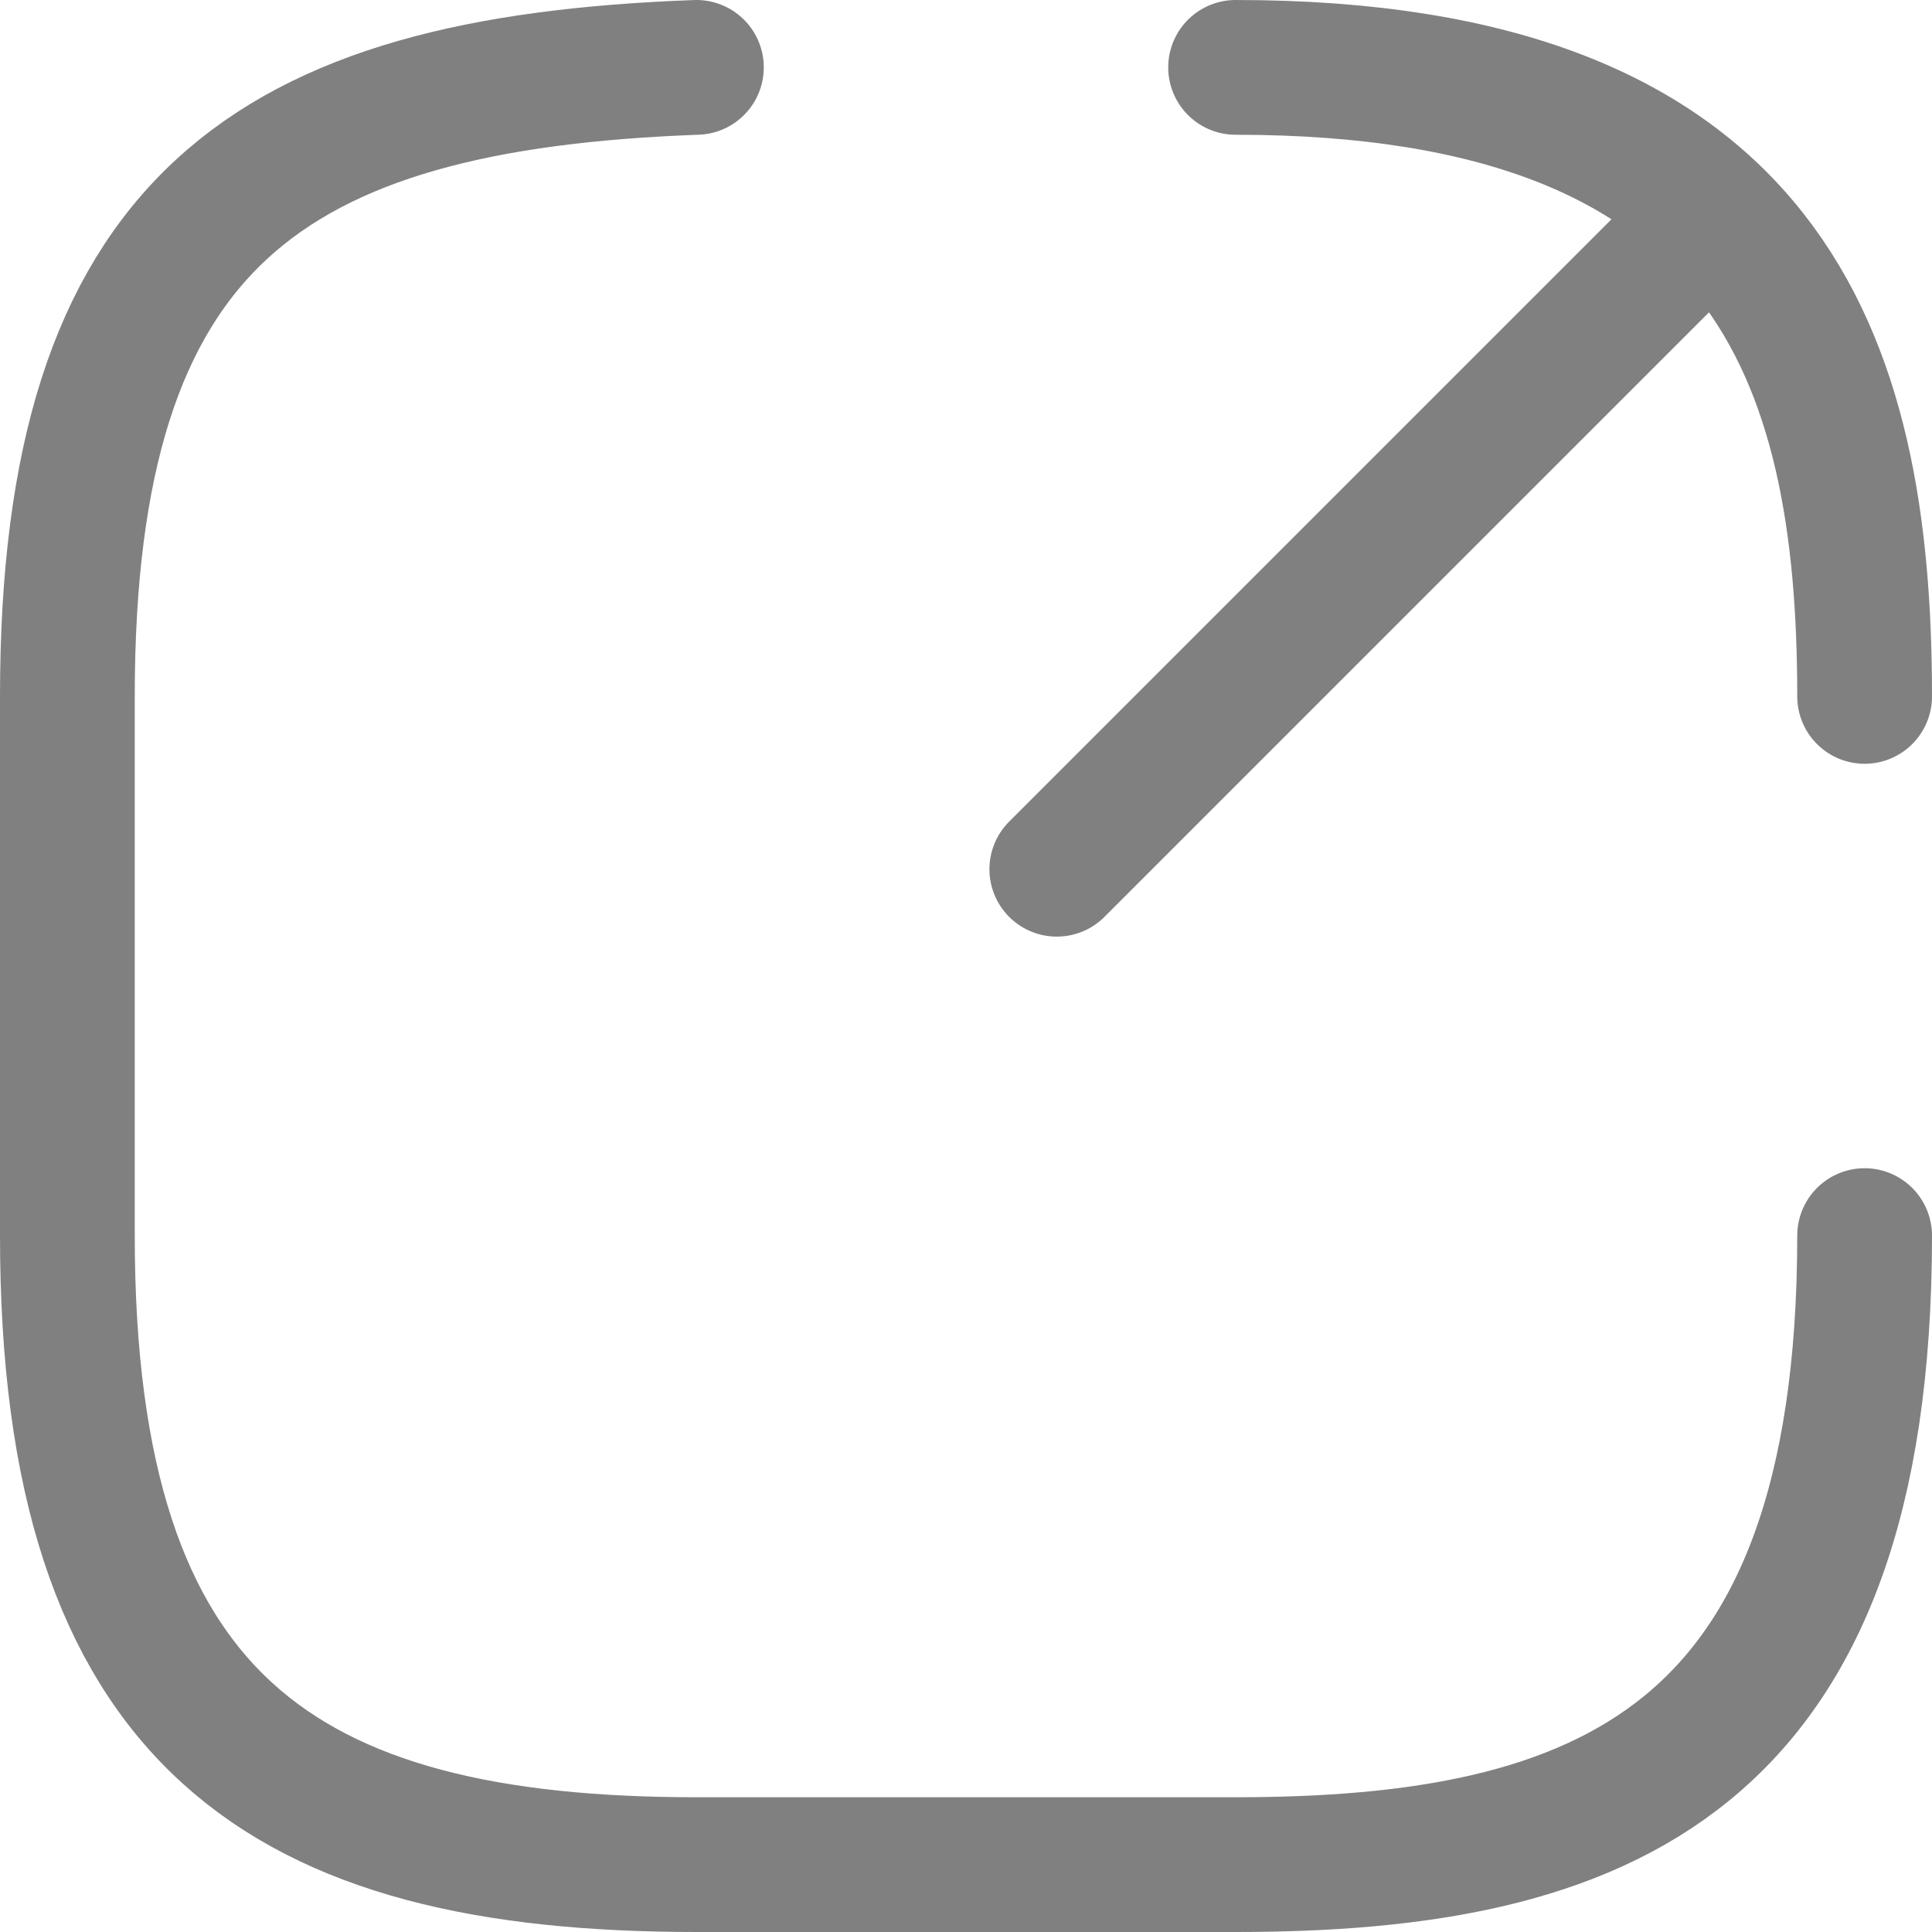
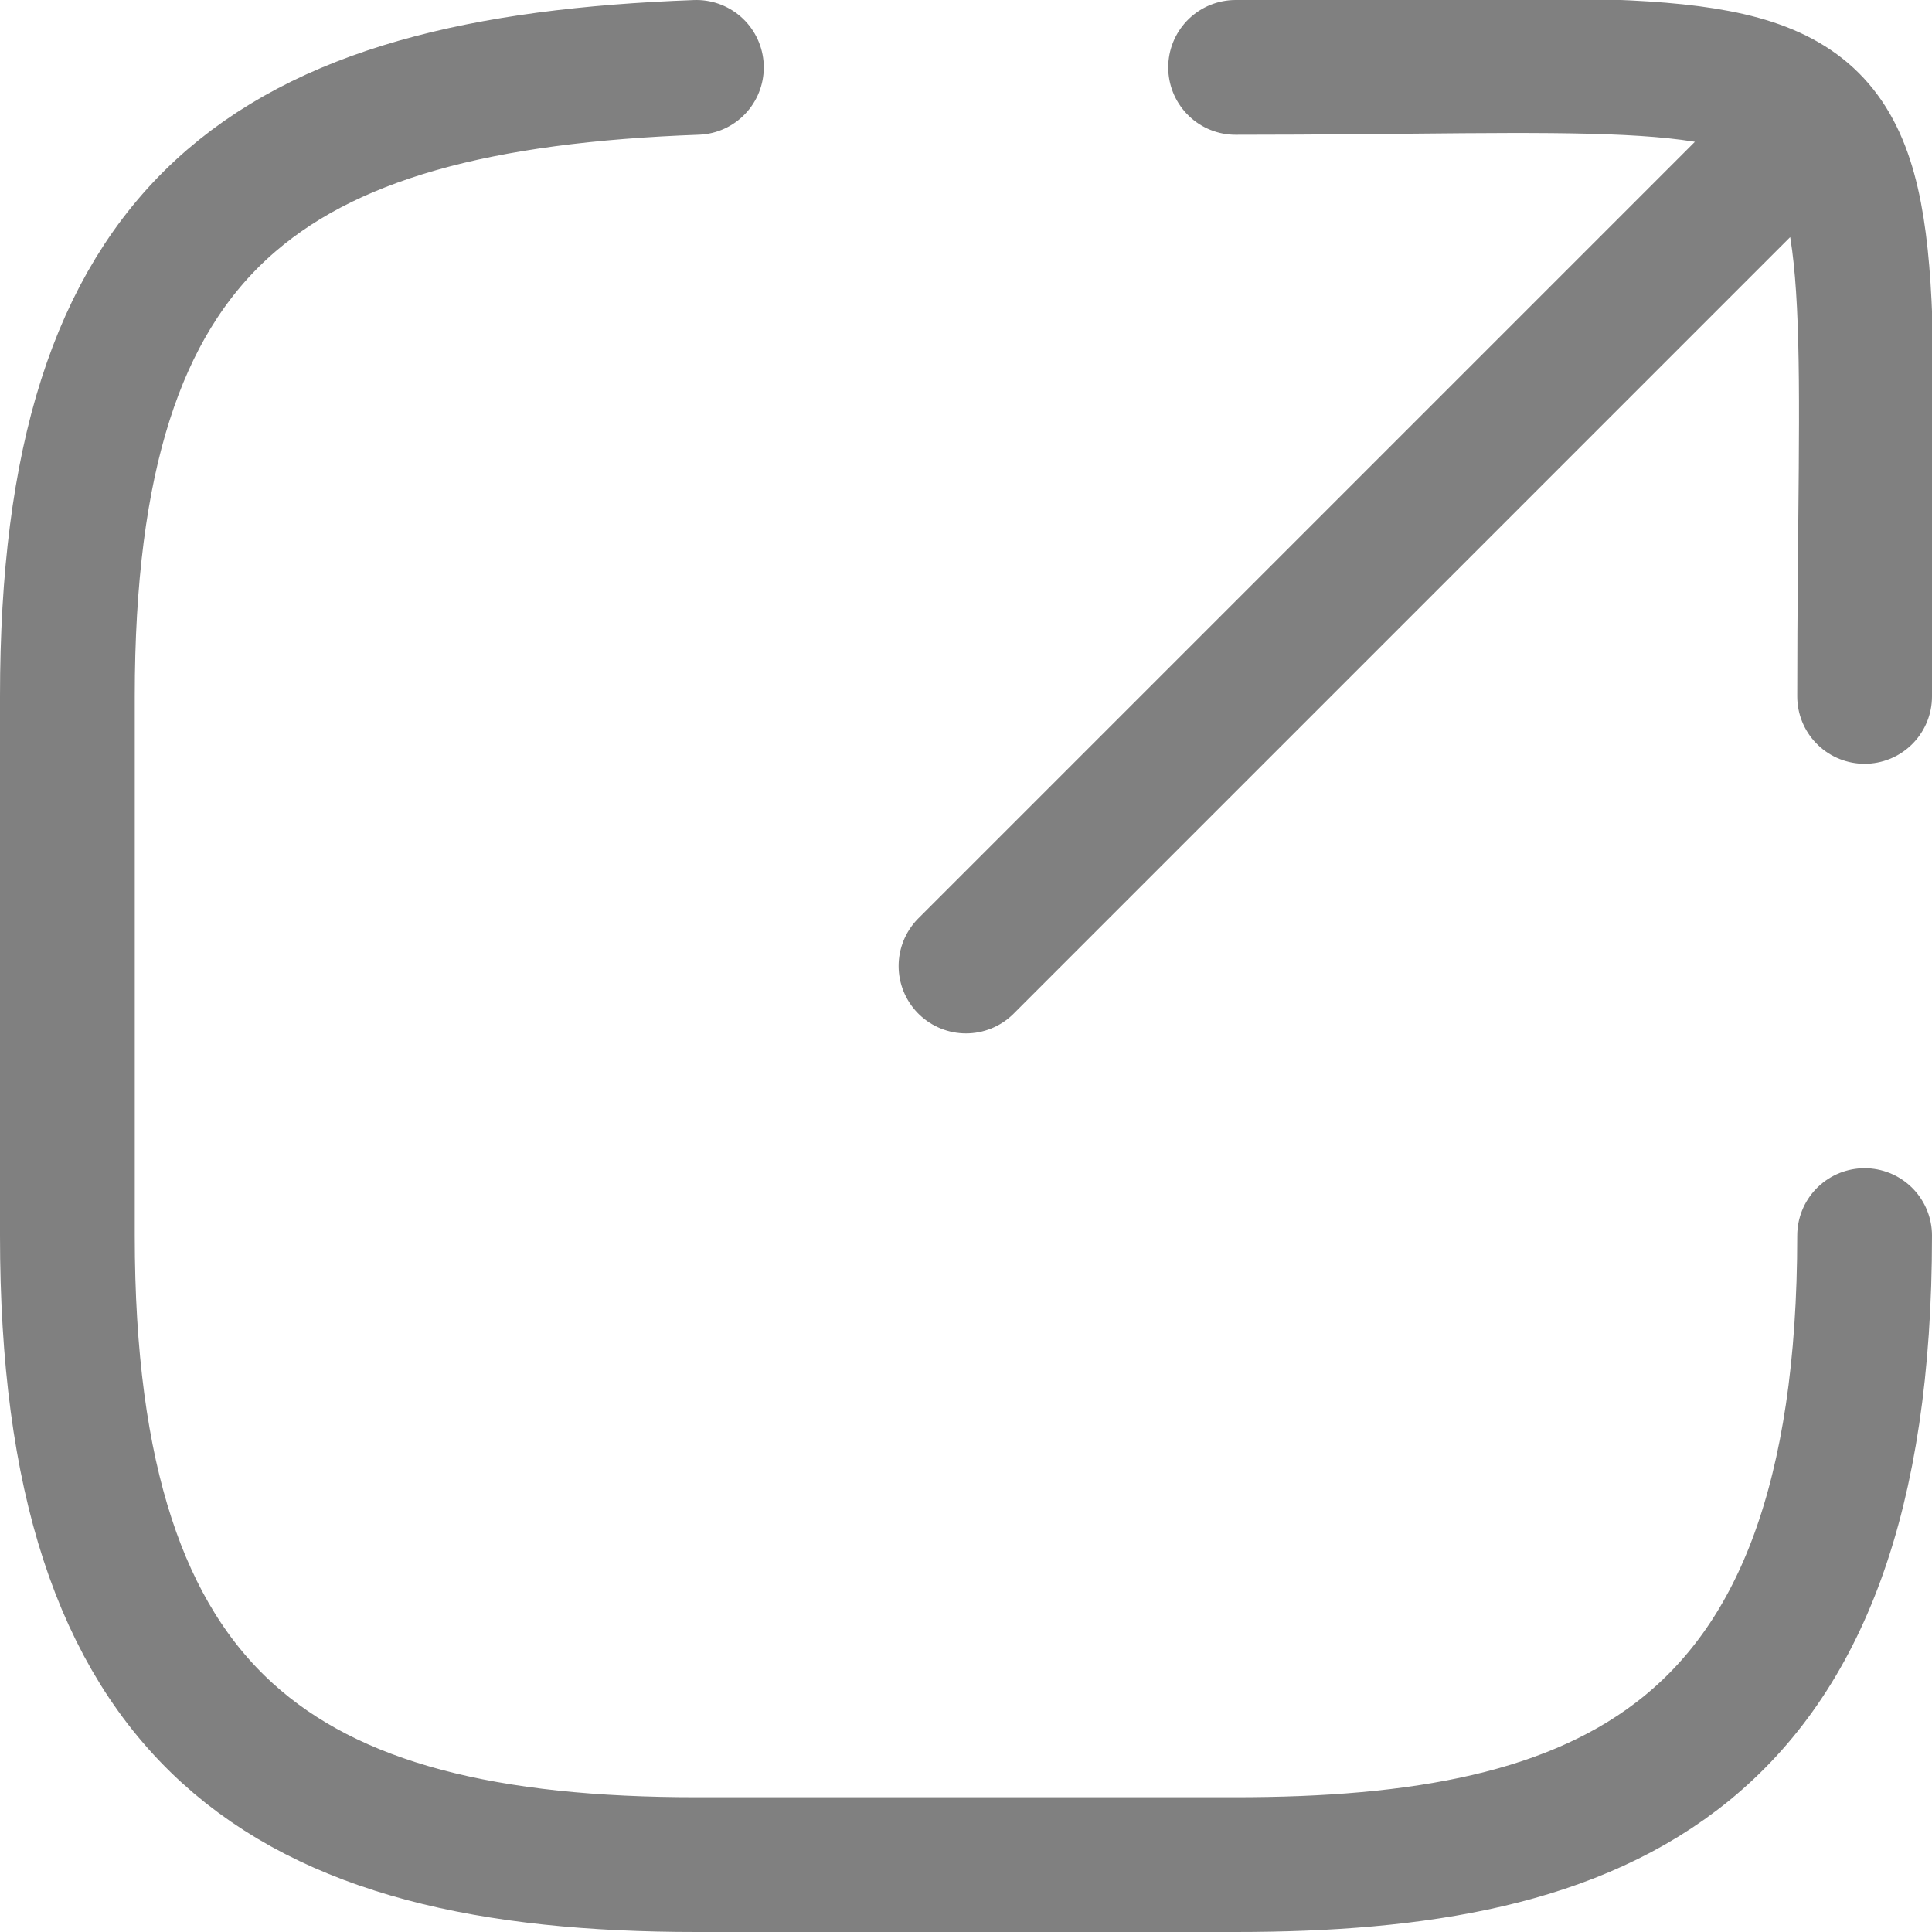
<svg xmlns="http://www.w3.org/2000/svg" width="800px" height="800px" viewBox="0 0 24 24" fill="none" version="1.1" id="svg1">
  <defs id="defs1" />
-   <path id="path1-1" style="fill:none;stroke:#808080;stroke-width:1.674;stroke-linecap:round;stroke-linejoin:round;stroke-dasharray:none;stroke-opacity:1" d="M 21.275,2.651 13.128,10.798 M 23.163,8.651 c 0,-4.212 -1.187,-7.814 -7.814,-7.814 m -6.698,0 C 3.327,1.032 0.837,2.75 0.837,8.651 v 6.698 c 0,6.052 2.684,7.814 7.814,7.814 h 6.698 c 4.54,0 7.814,-1.262 7.814,-7.814" />
+   <path id="path1-1" style="fill:none;stroke:#808080;stroke-width:1.674;stroke-linecap:round;stroke-linejoin:round;stroke-dasharray:none;stroke-opacity:1" d="M 22.472,1.528 12,12 M 23.163,8.651 C 23.163,0 24,0.837 15.349,0.837 m -6.698,0 C 3.327,1.032 0.837,2.75 0.837,8.651 v 6.698 c 0,6.052 2.684,7.814 7.814,7.814 h 6.698 c 4.54,0 7.814,-1.262 7.814,-7.814" />
</svg>
